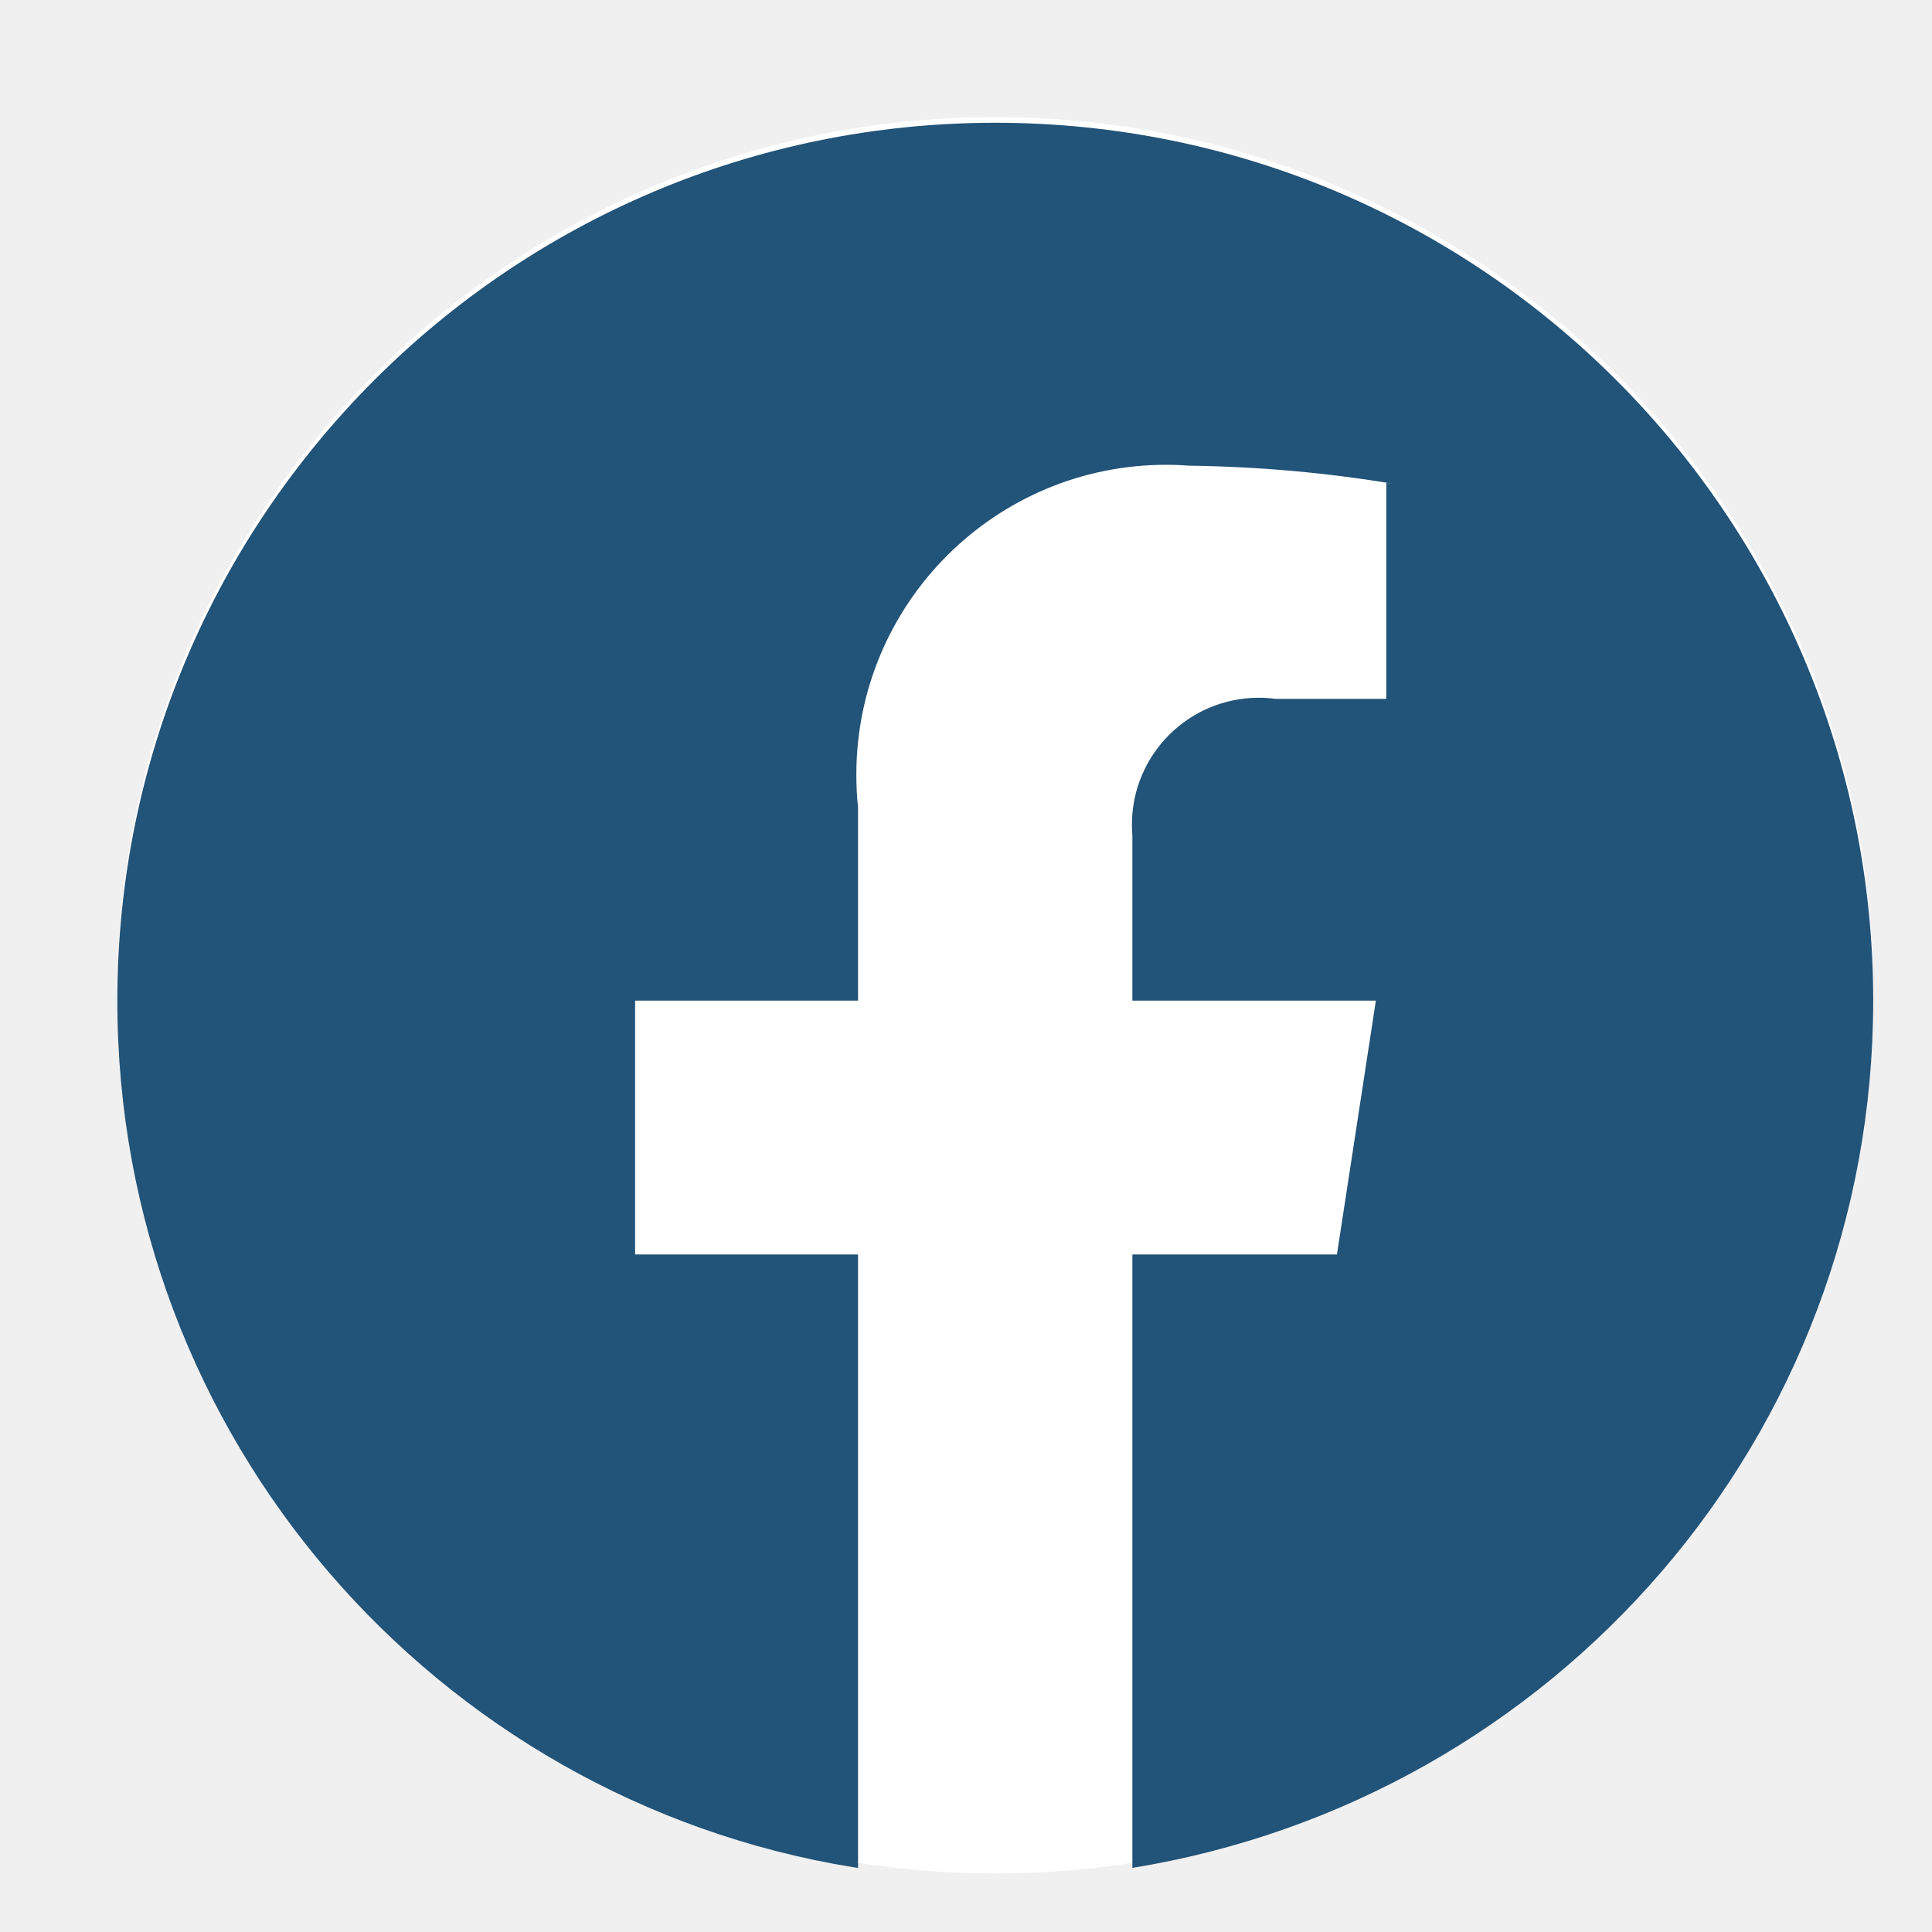
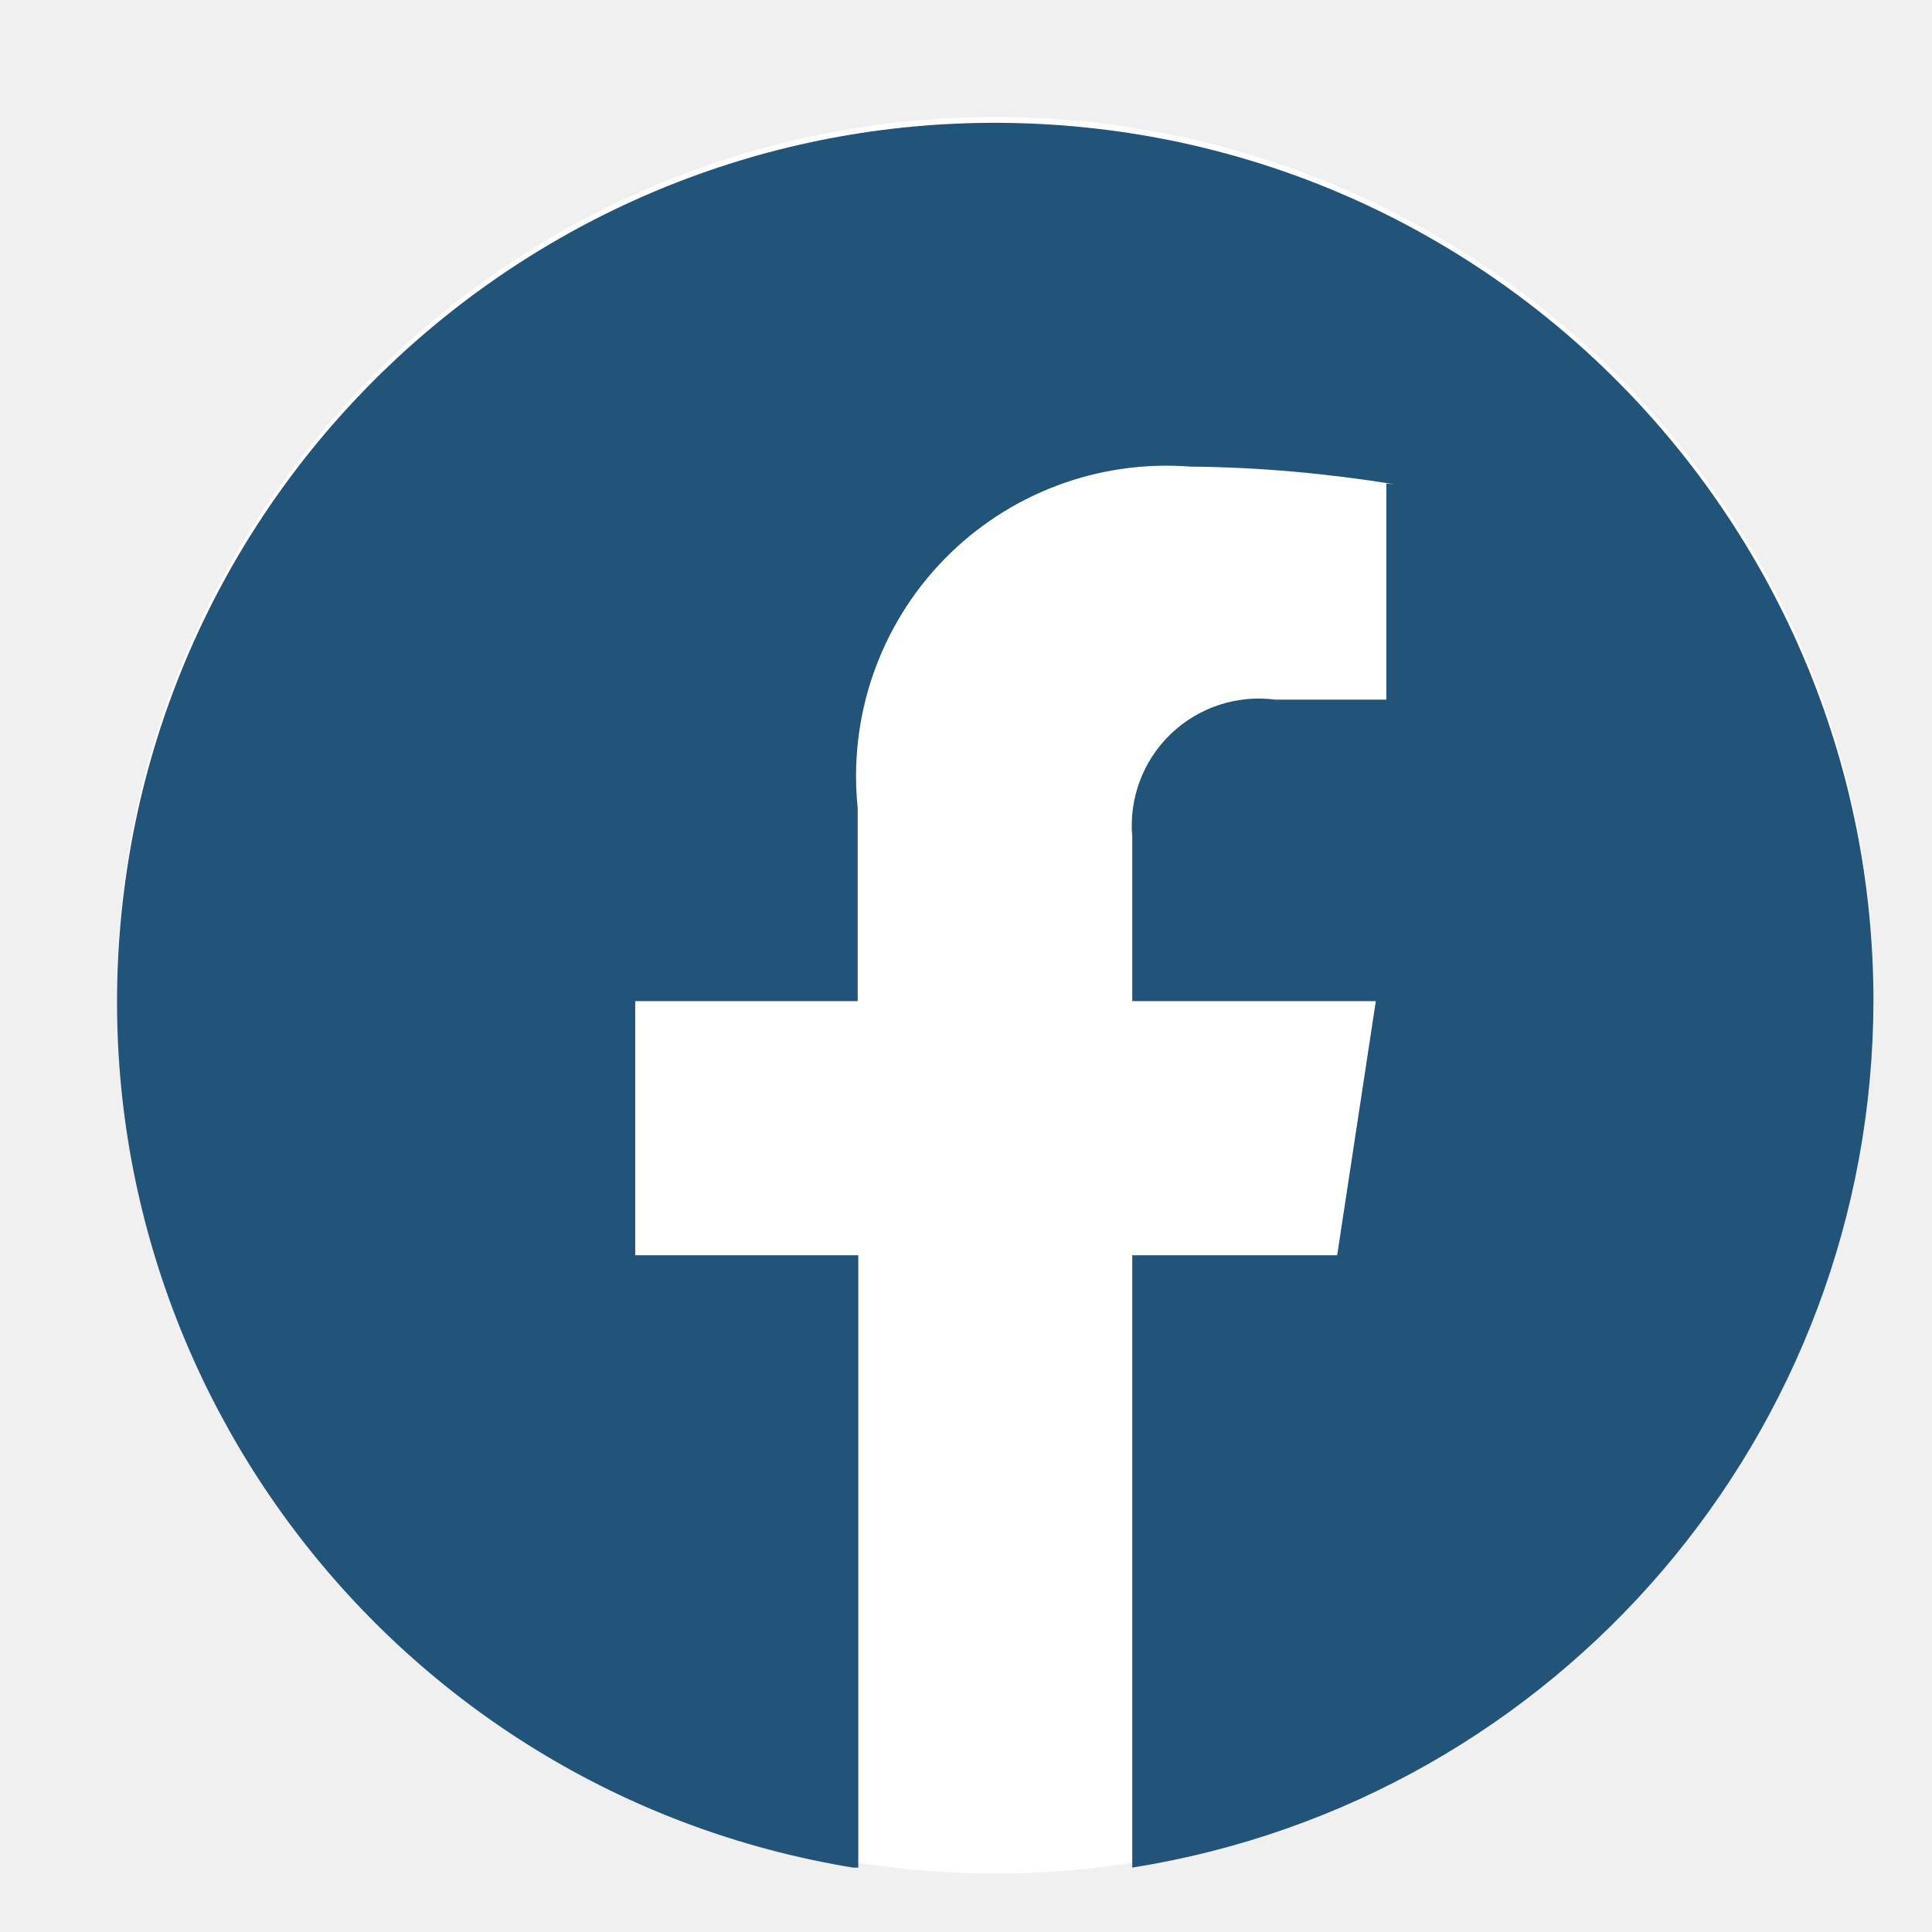
- <svg xmlns="http://www.w3.org/2000/svg" fill="#225378" viewBox="-1 -1 33 33" version="1.1">
-   <circle cx="16" cy="16" r="15" fill="white" />
-   <path d="M30.996 16.091c-0.001-8.281-6.714-14.994-14.996-14.994s-14.996 6.714-14.996 14.996c0 7.455 5.44 13.639 12.566 14.8l0.086 0.012v-10.478h-3.808v-4.336h3.808v-3.302c-0.019-0.167-0.029-0.361-0.029-0.557 0-2.923 2.37-5.293 5.293-5.293 0.141 0 0.281 0.006 0.42 0.016l-0.018-0.001c1.199 0.017 2.359 0.123 3.491 0.312l-0.134-0.019v3.69h-1.892c-0.086-0.012-0.185-0.019-0.285-0.019-1.197 0-2.168 0.97-2.168 2.168 0 0.068 0.003 0.135 0.009 0.202l-0.001-0.009v2.812h4.159l-0.665 4.336h-3.494v10.478c7.213-1.174 12.653-7.359 12.654-14.814v-0z" />
+ <svg xmlns="http://www.w3.org/2000/svg" fill="#225378" viewBox="-1 -1 33 33">
+   <circle cx="16" cy="16" r="15" fill="#fff" />
+   <path d="M31 16.1a15 15 0 1 0-17.43 14.8h.09V20.44H9.85v-4.34h3.8v-3.3a5.3 5.3 0 0 1 5.68-5.83c1.2.01 2.35.12 3.48.3l-.13-.01v3.69h-1.9a2.17 2.17 0 0 0-2.44 2.35v-.01 2.81h4.16l-.66 4.34h-3.5V30.9A15.02 15.02 0 0 0 31 16.09z" />
</svg>
